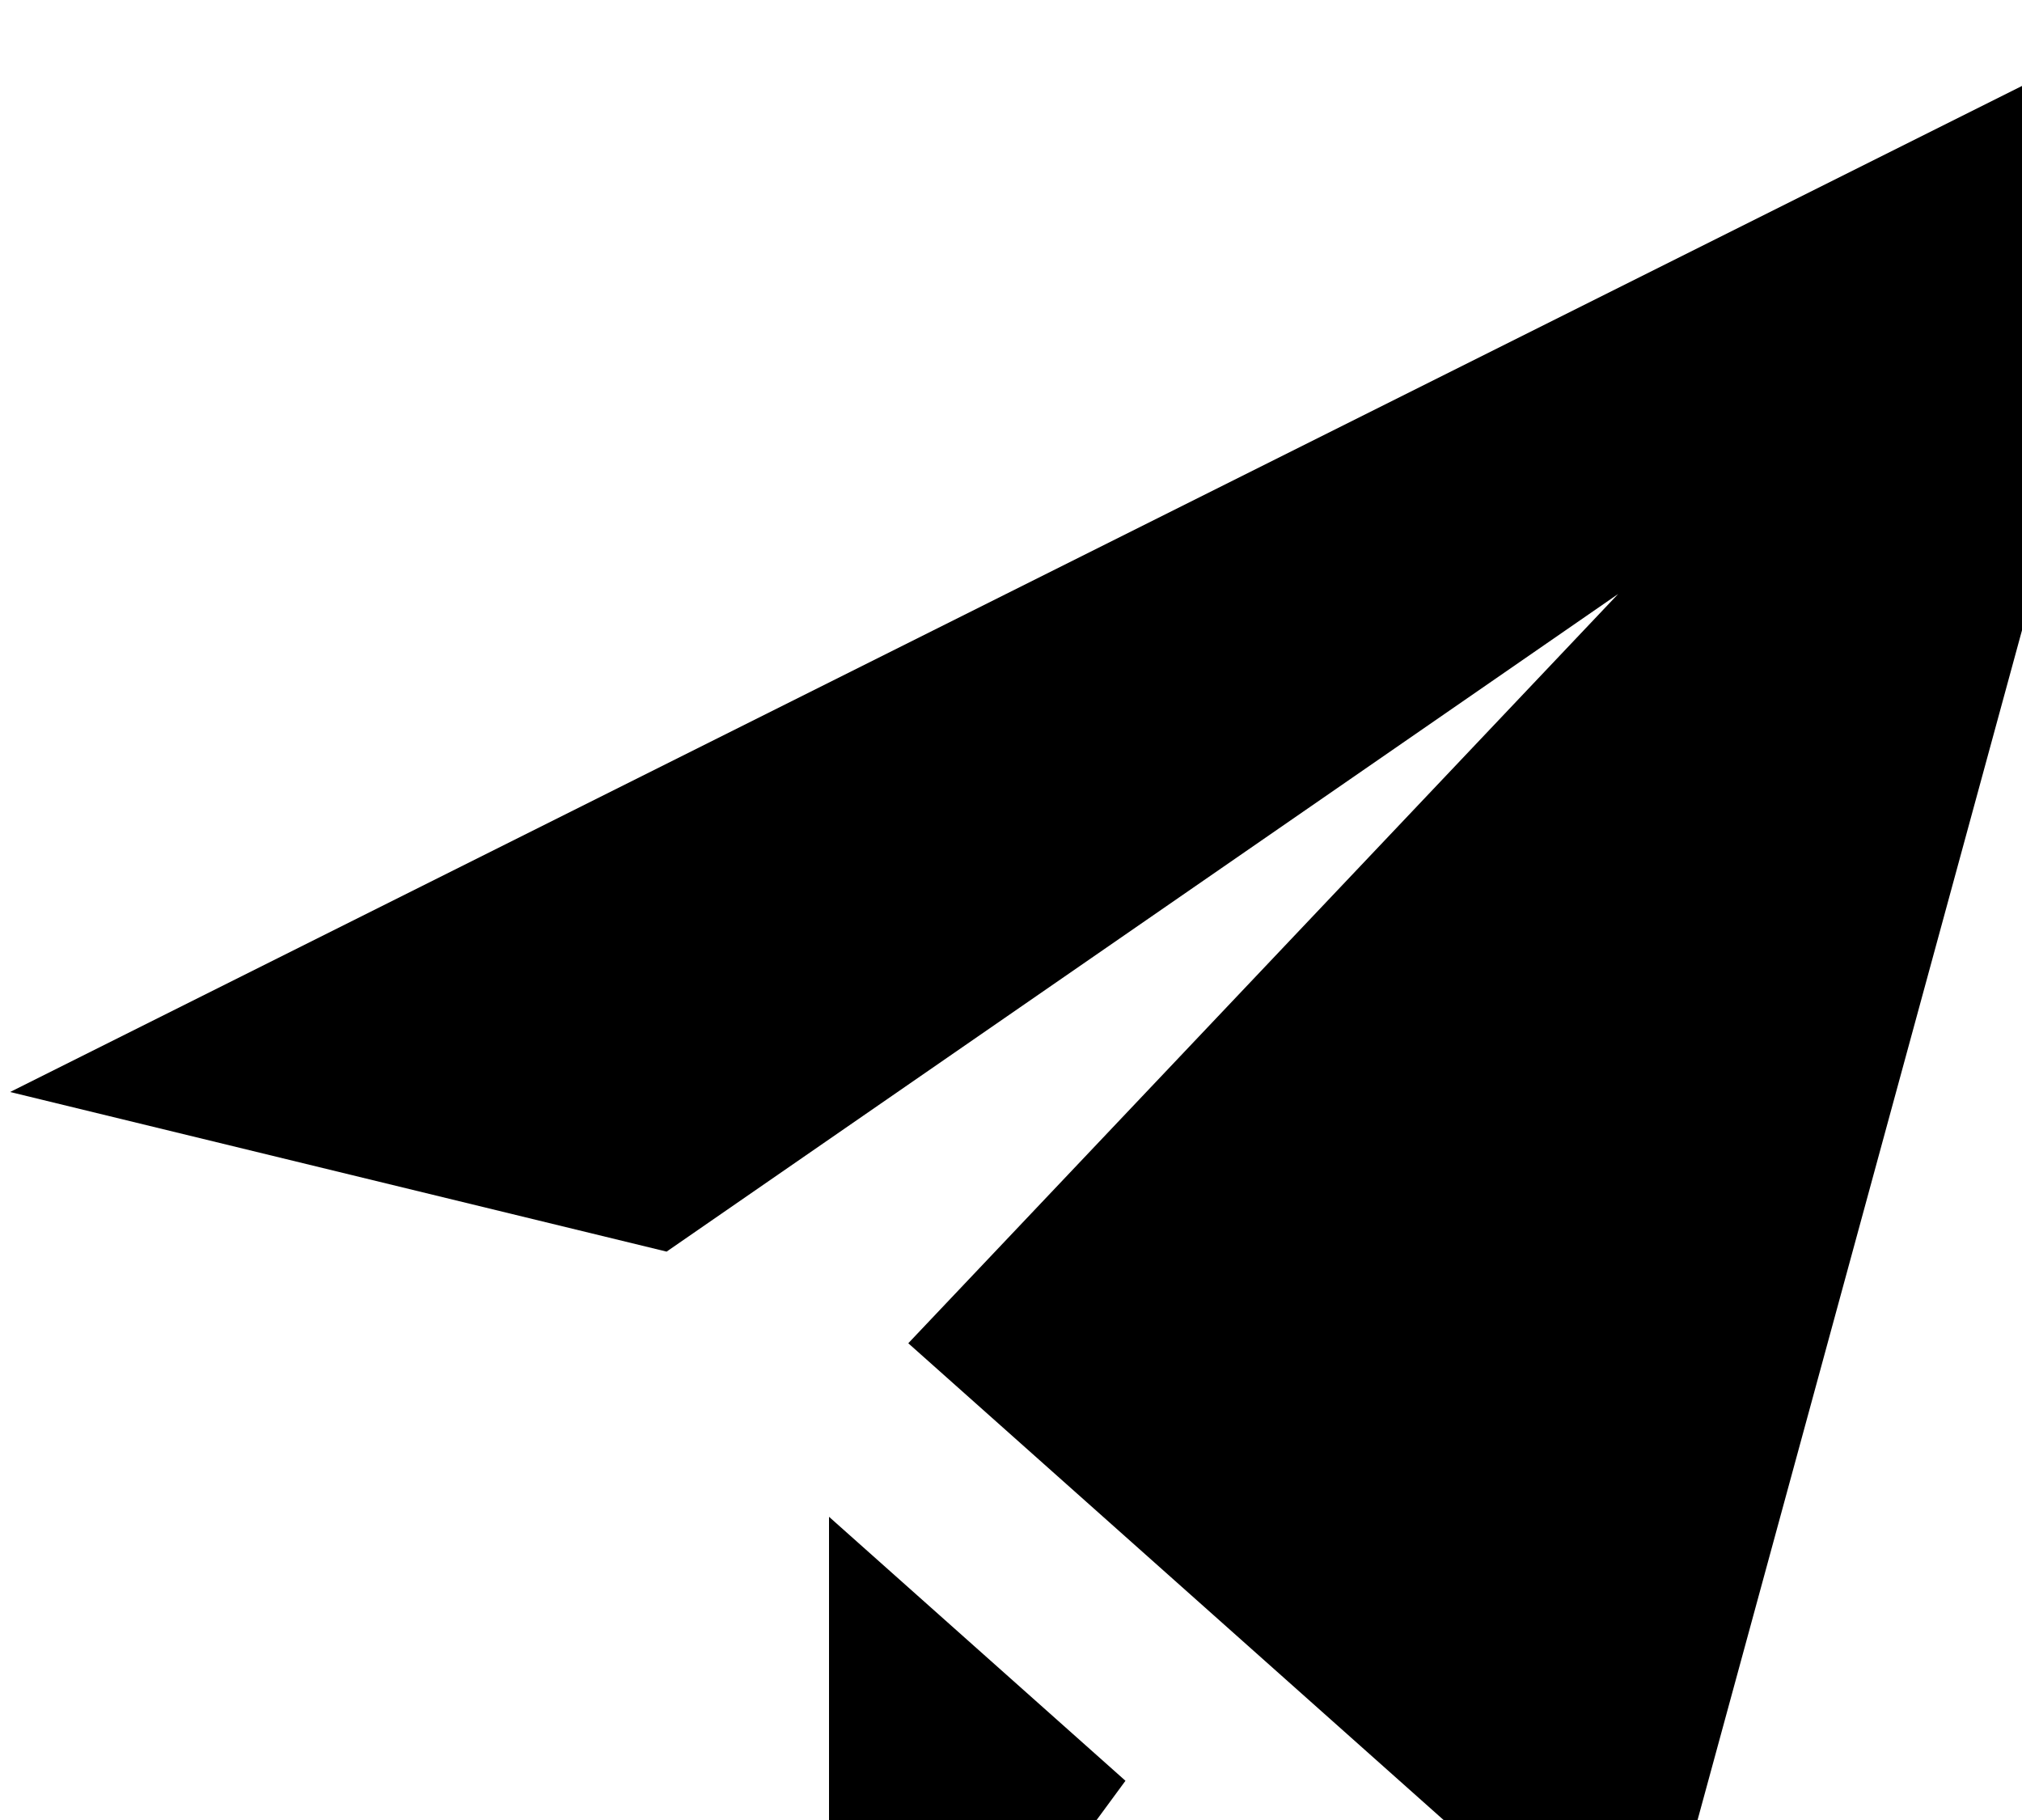
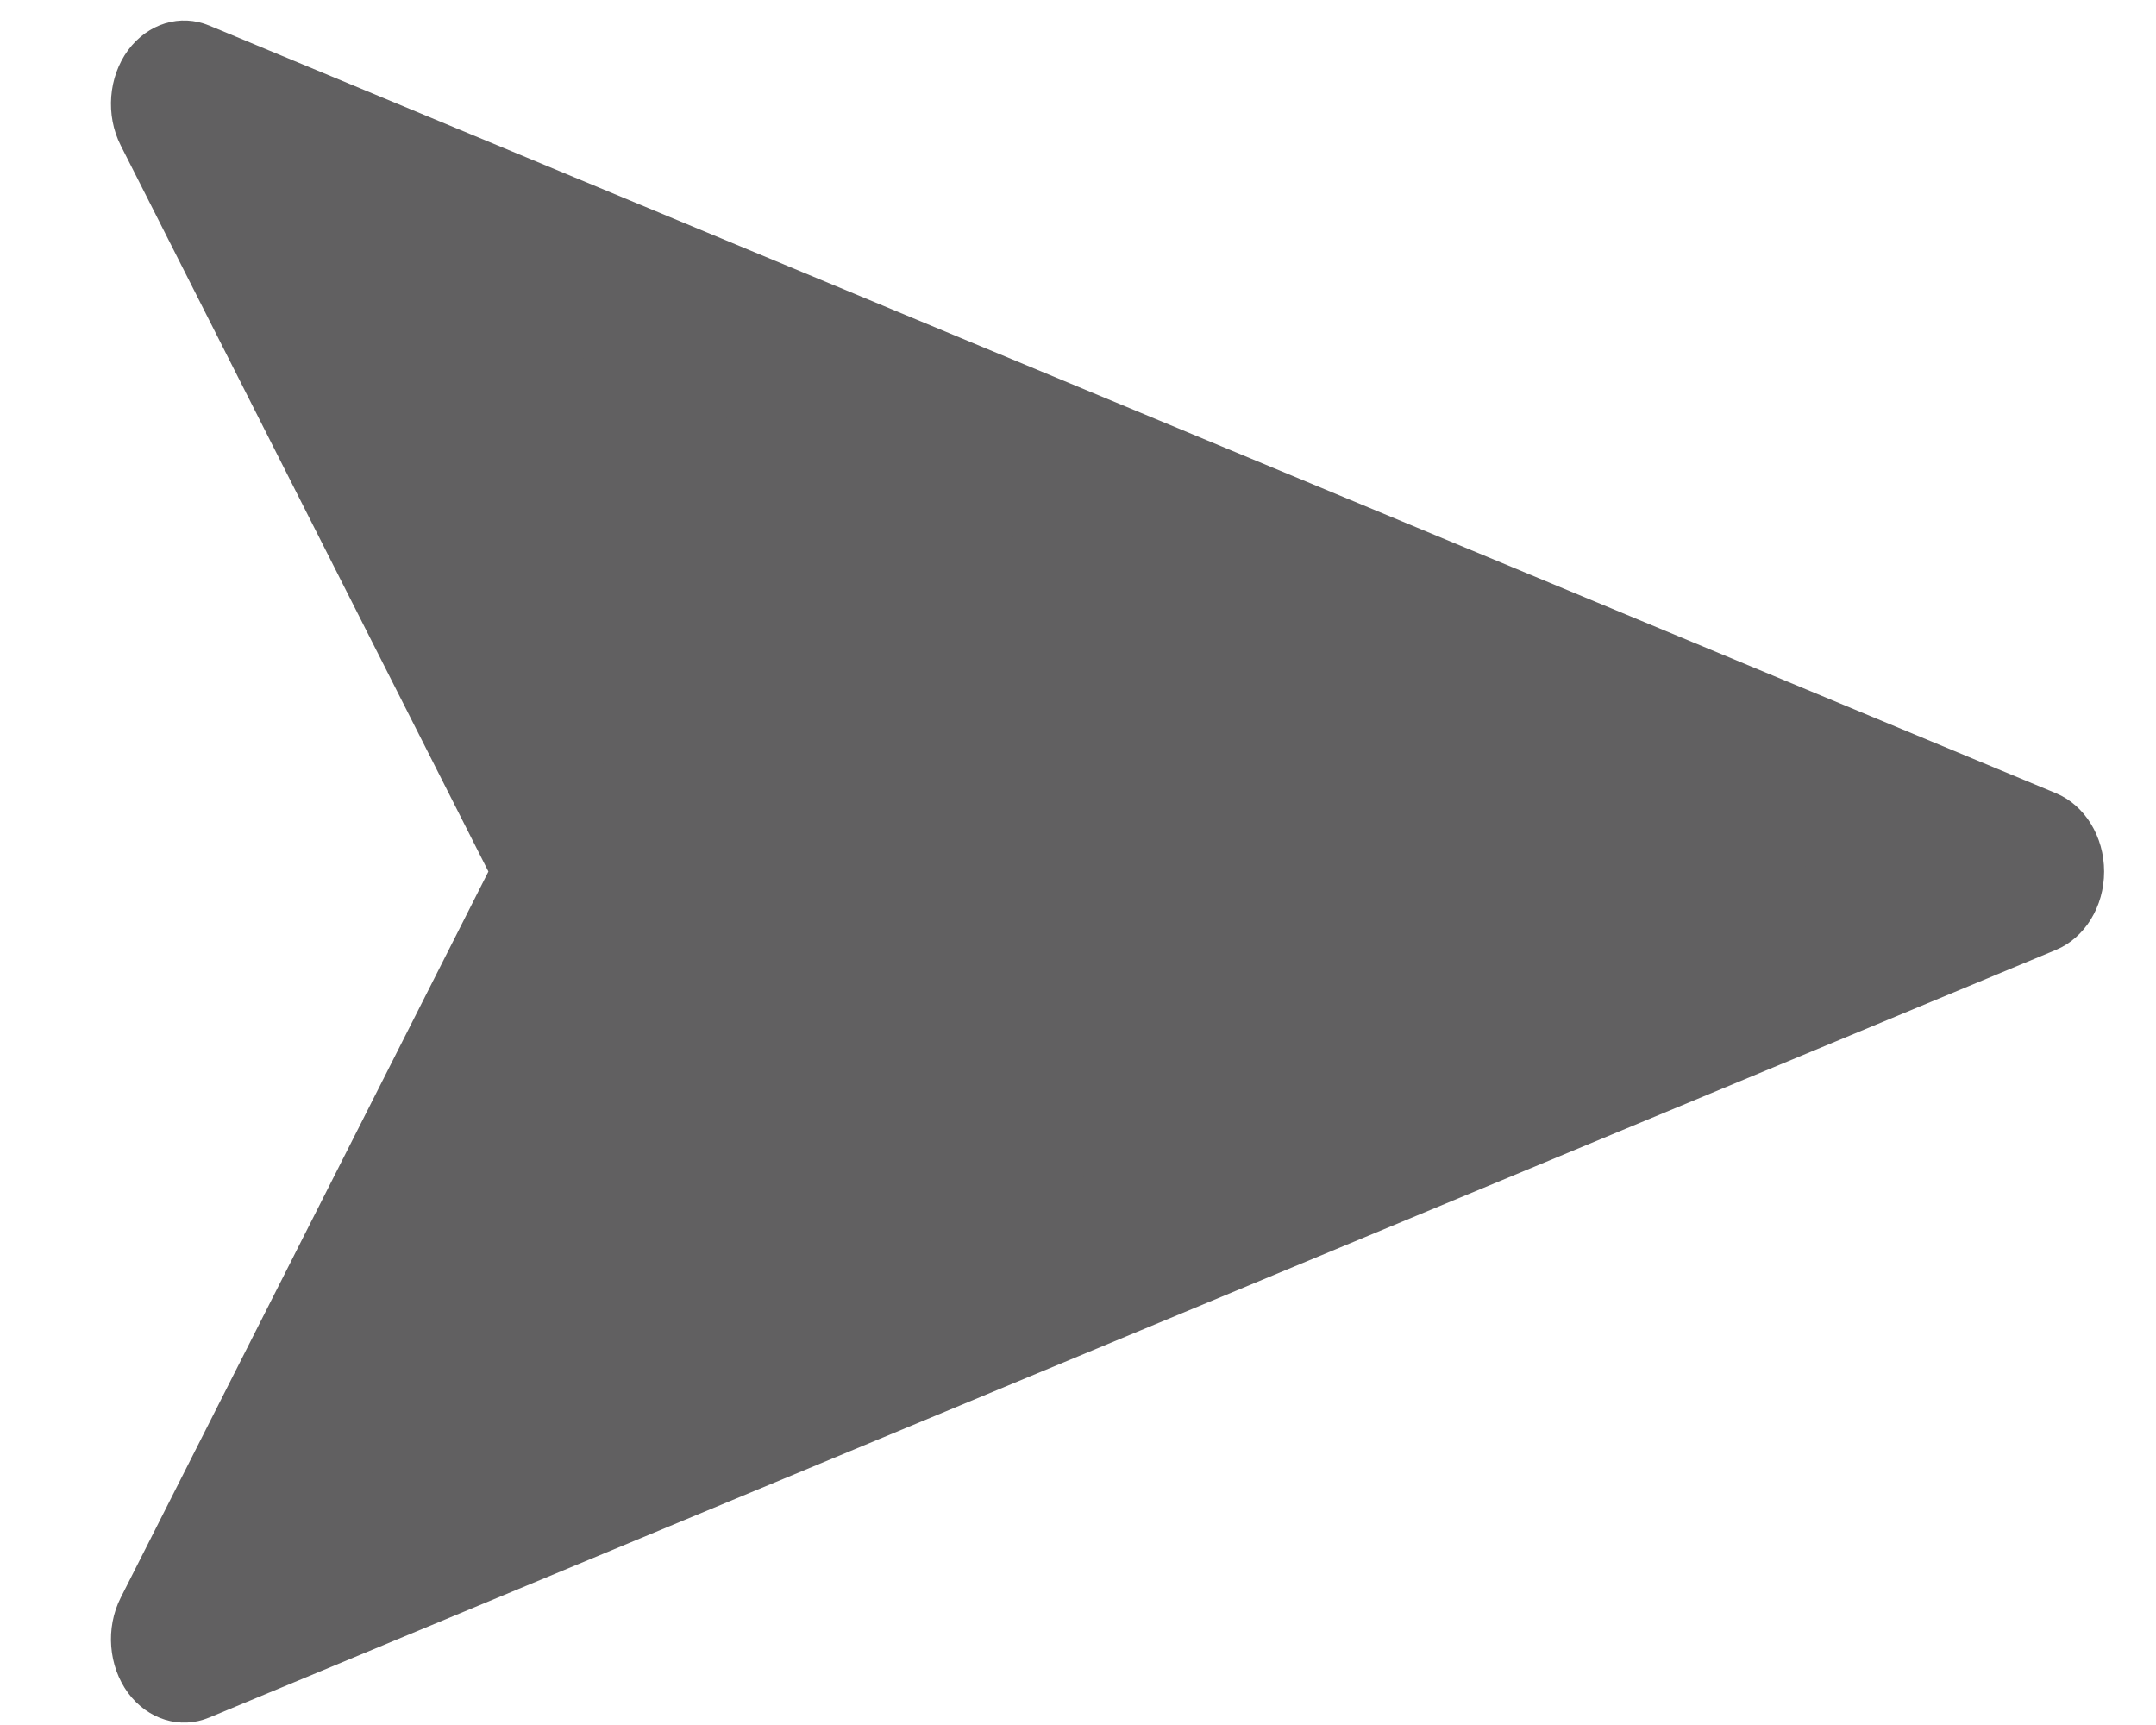
- <svg xmlns="http://www.w3.org/2000/svg" width="20" height="18" viewBox="0 0 22 20">
-   <path d="M24 0l-6 22-8.129-7.239 7.802-8.234-10.458 7.227-7.215-1.754 24-12zm-15 16.668v7.332l3.258-4.431-3.258-2.901z" />
+ <svg xmlns="http://www.w3.org/2000/svg" width="15" height="12" viewBox="0 0 15 12" fill="none">
+   <path d="M13.5 5.99L2 0.99H1.5L4 5.99L1.5 10.99L13.5 5.99Z" fill="#616061" />
+   <path fill-rule="evenodd" clip-rule="evenodd" d="M14.639 6.063C14.639 6.307 14.505 6.524 14.304 6.608L1.456 11.948C1.255 12.032 1.029 11.963 0.891 11.777C0.754 11.59 0.733 11.325 0.84 11.114L3.398 6.063L0.84 1.012C0.733 0.801 0.754 0.536 0.891 0.349C1.029 0.163 1.255 0.094 1.456 0.178L14.304 5.518C14.505 5.602 14.639 5.819 14.639 6.063ZM2.423 1.815L4.428 5.773C4.519 5.953 4.519 6.173 4.428 6.353L2.423 10.312L12.643 6.063L2.423 1.815Z" fill="#616061" />
</svg>
